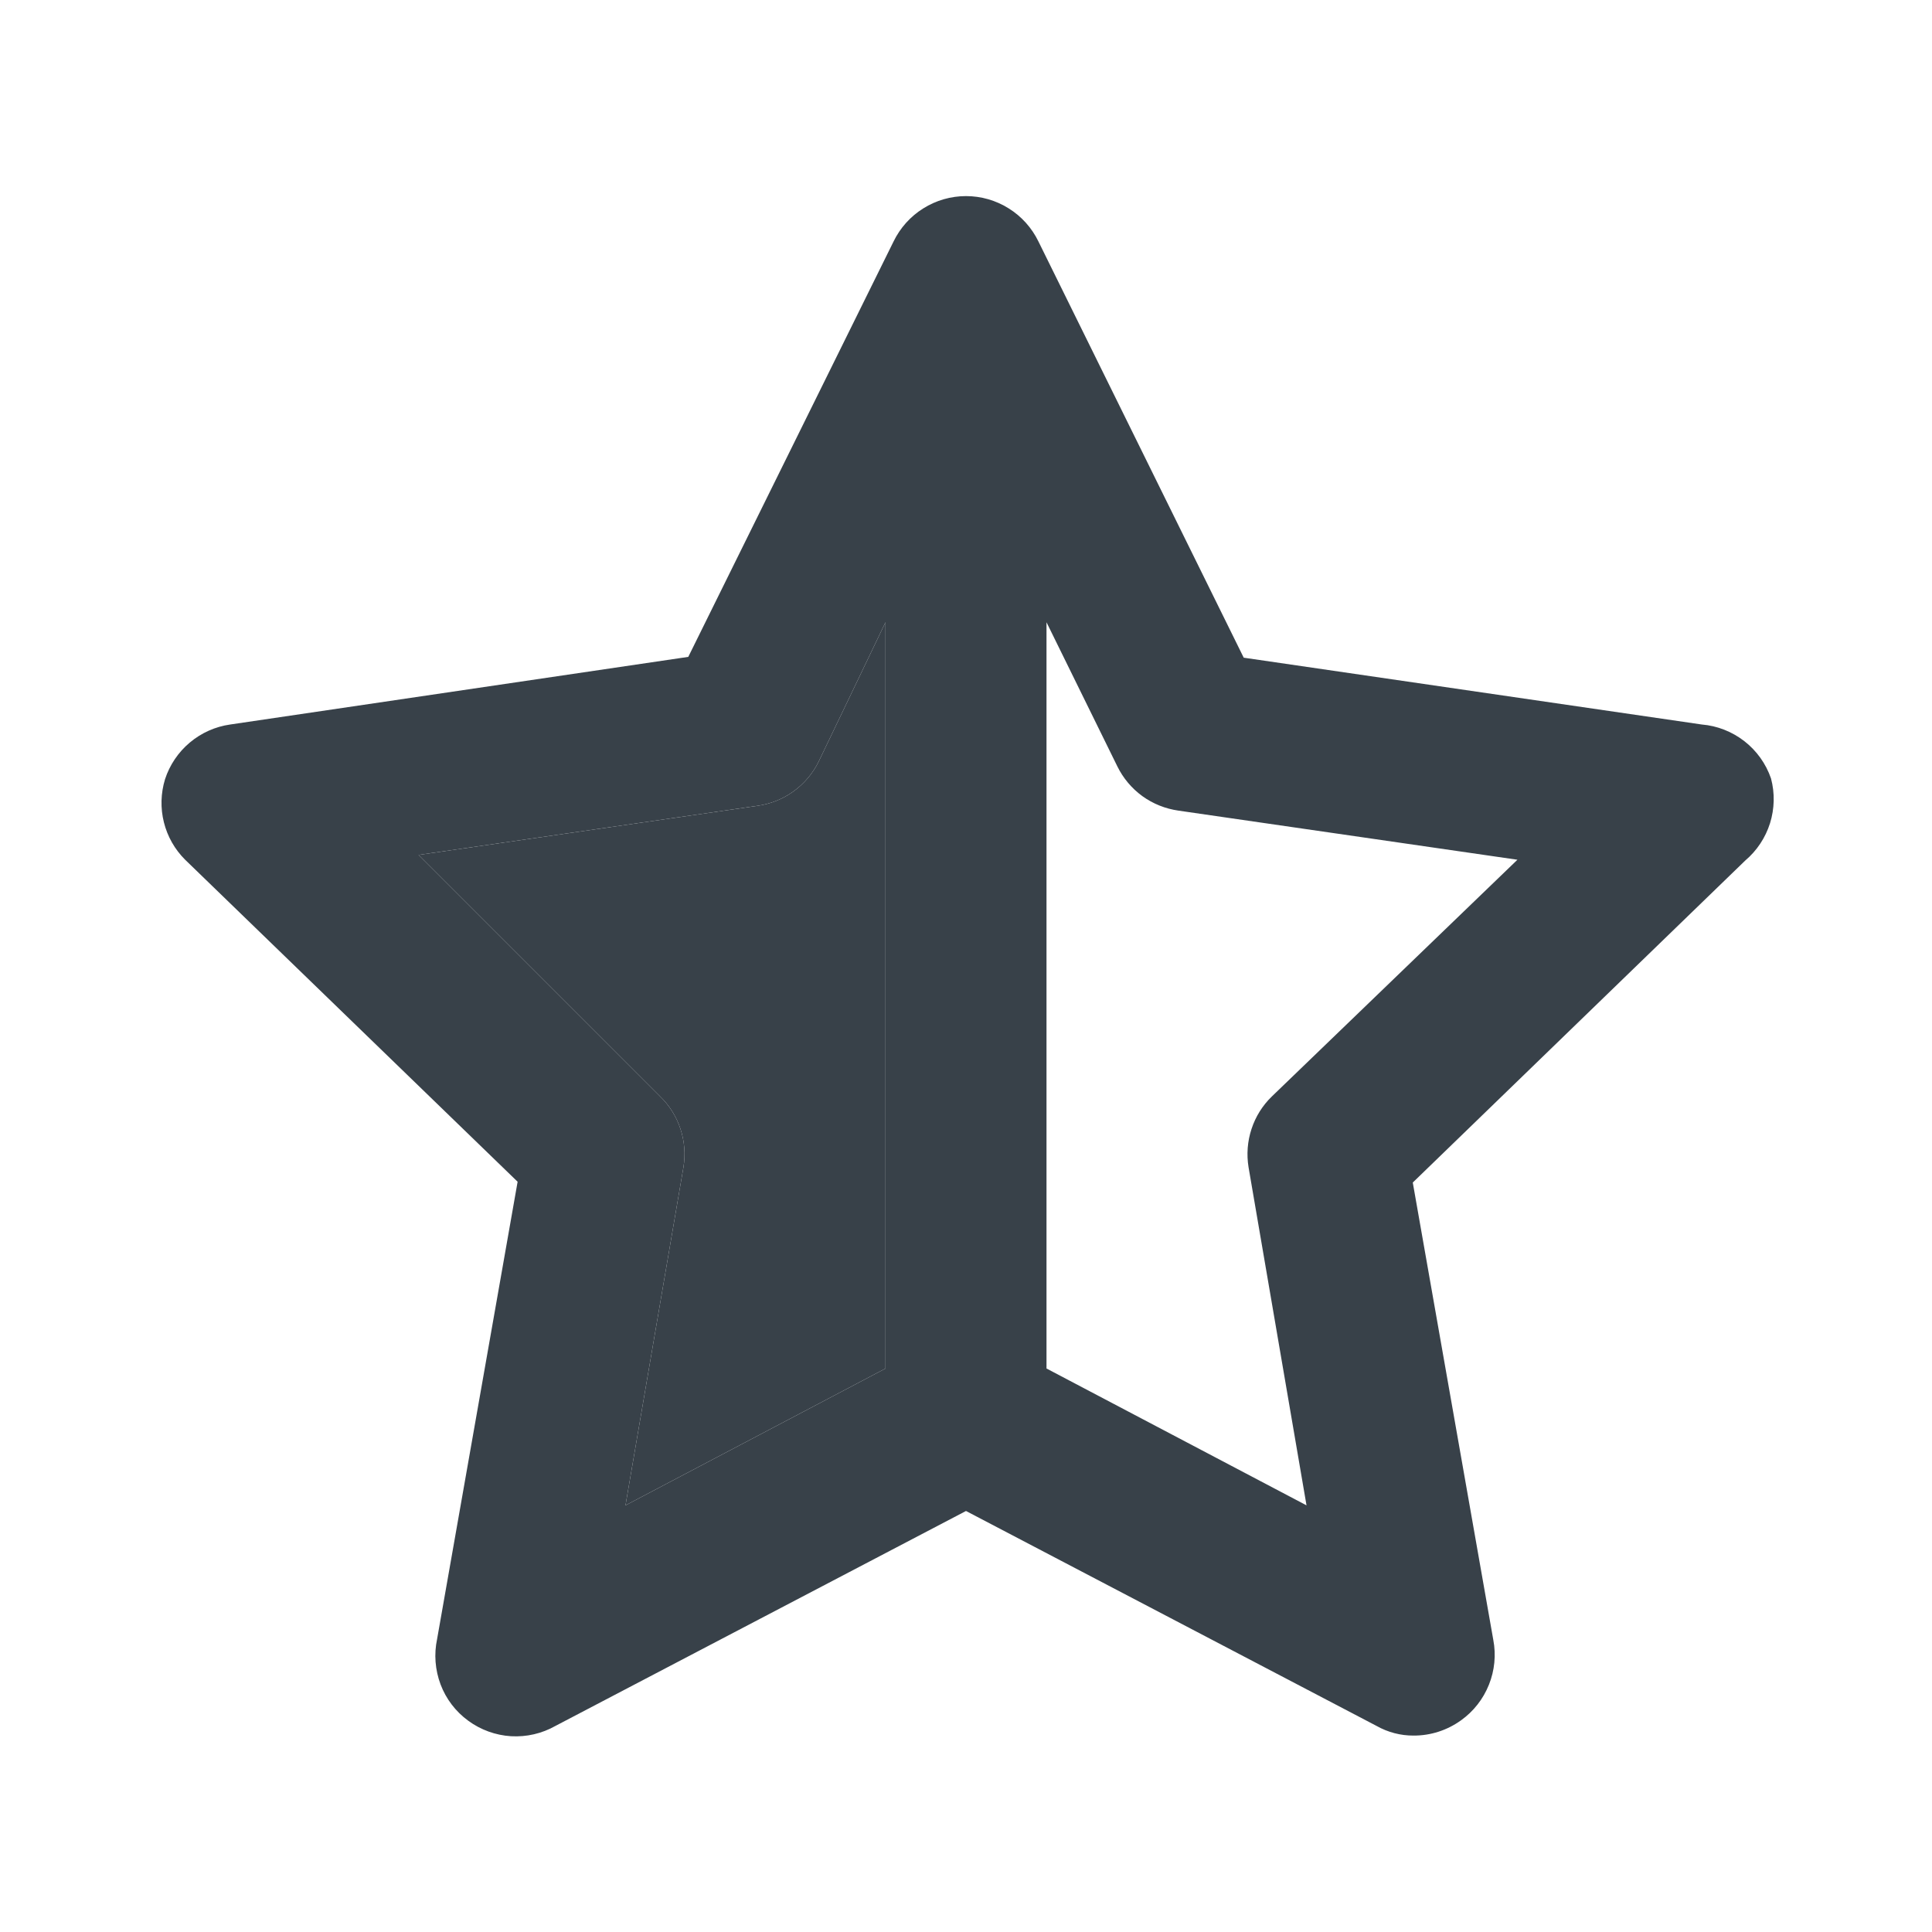
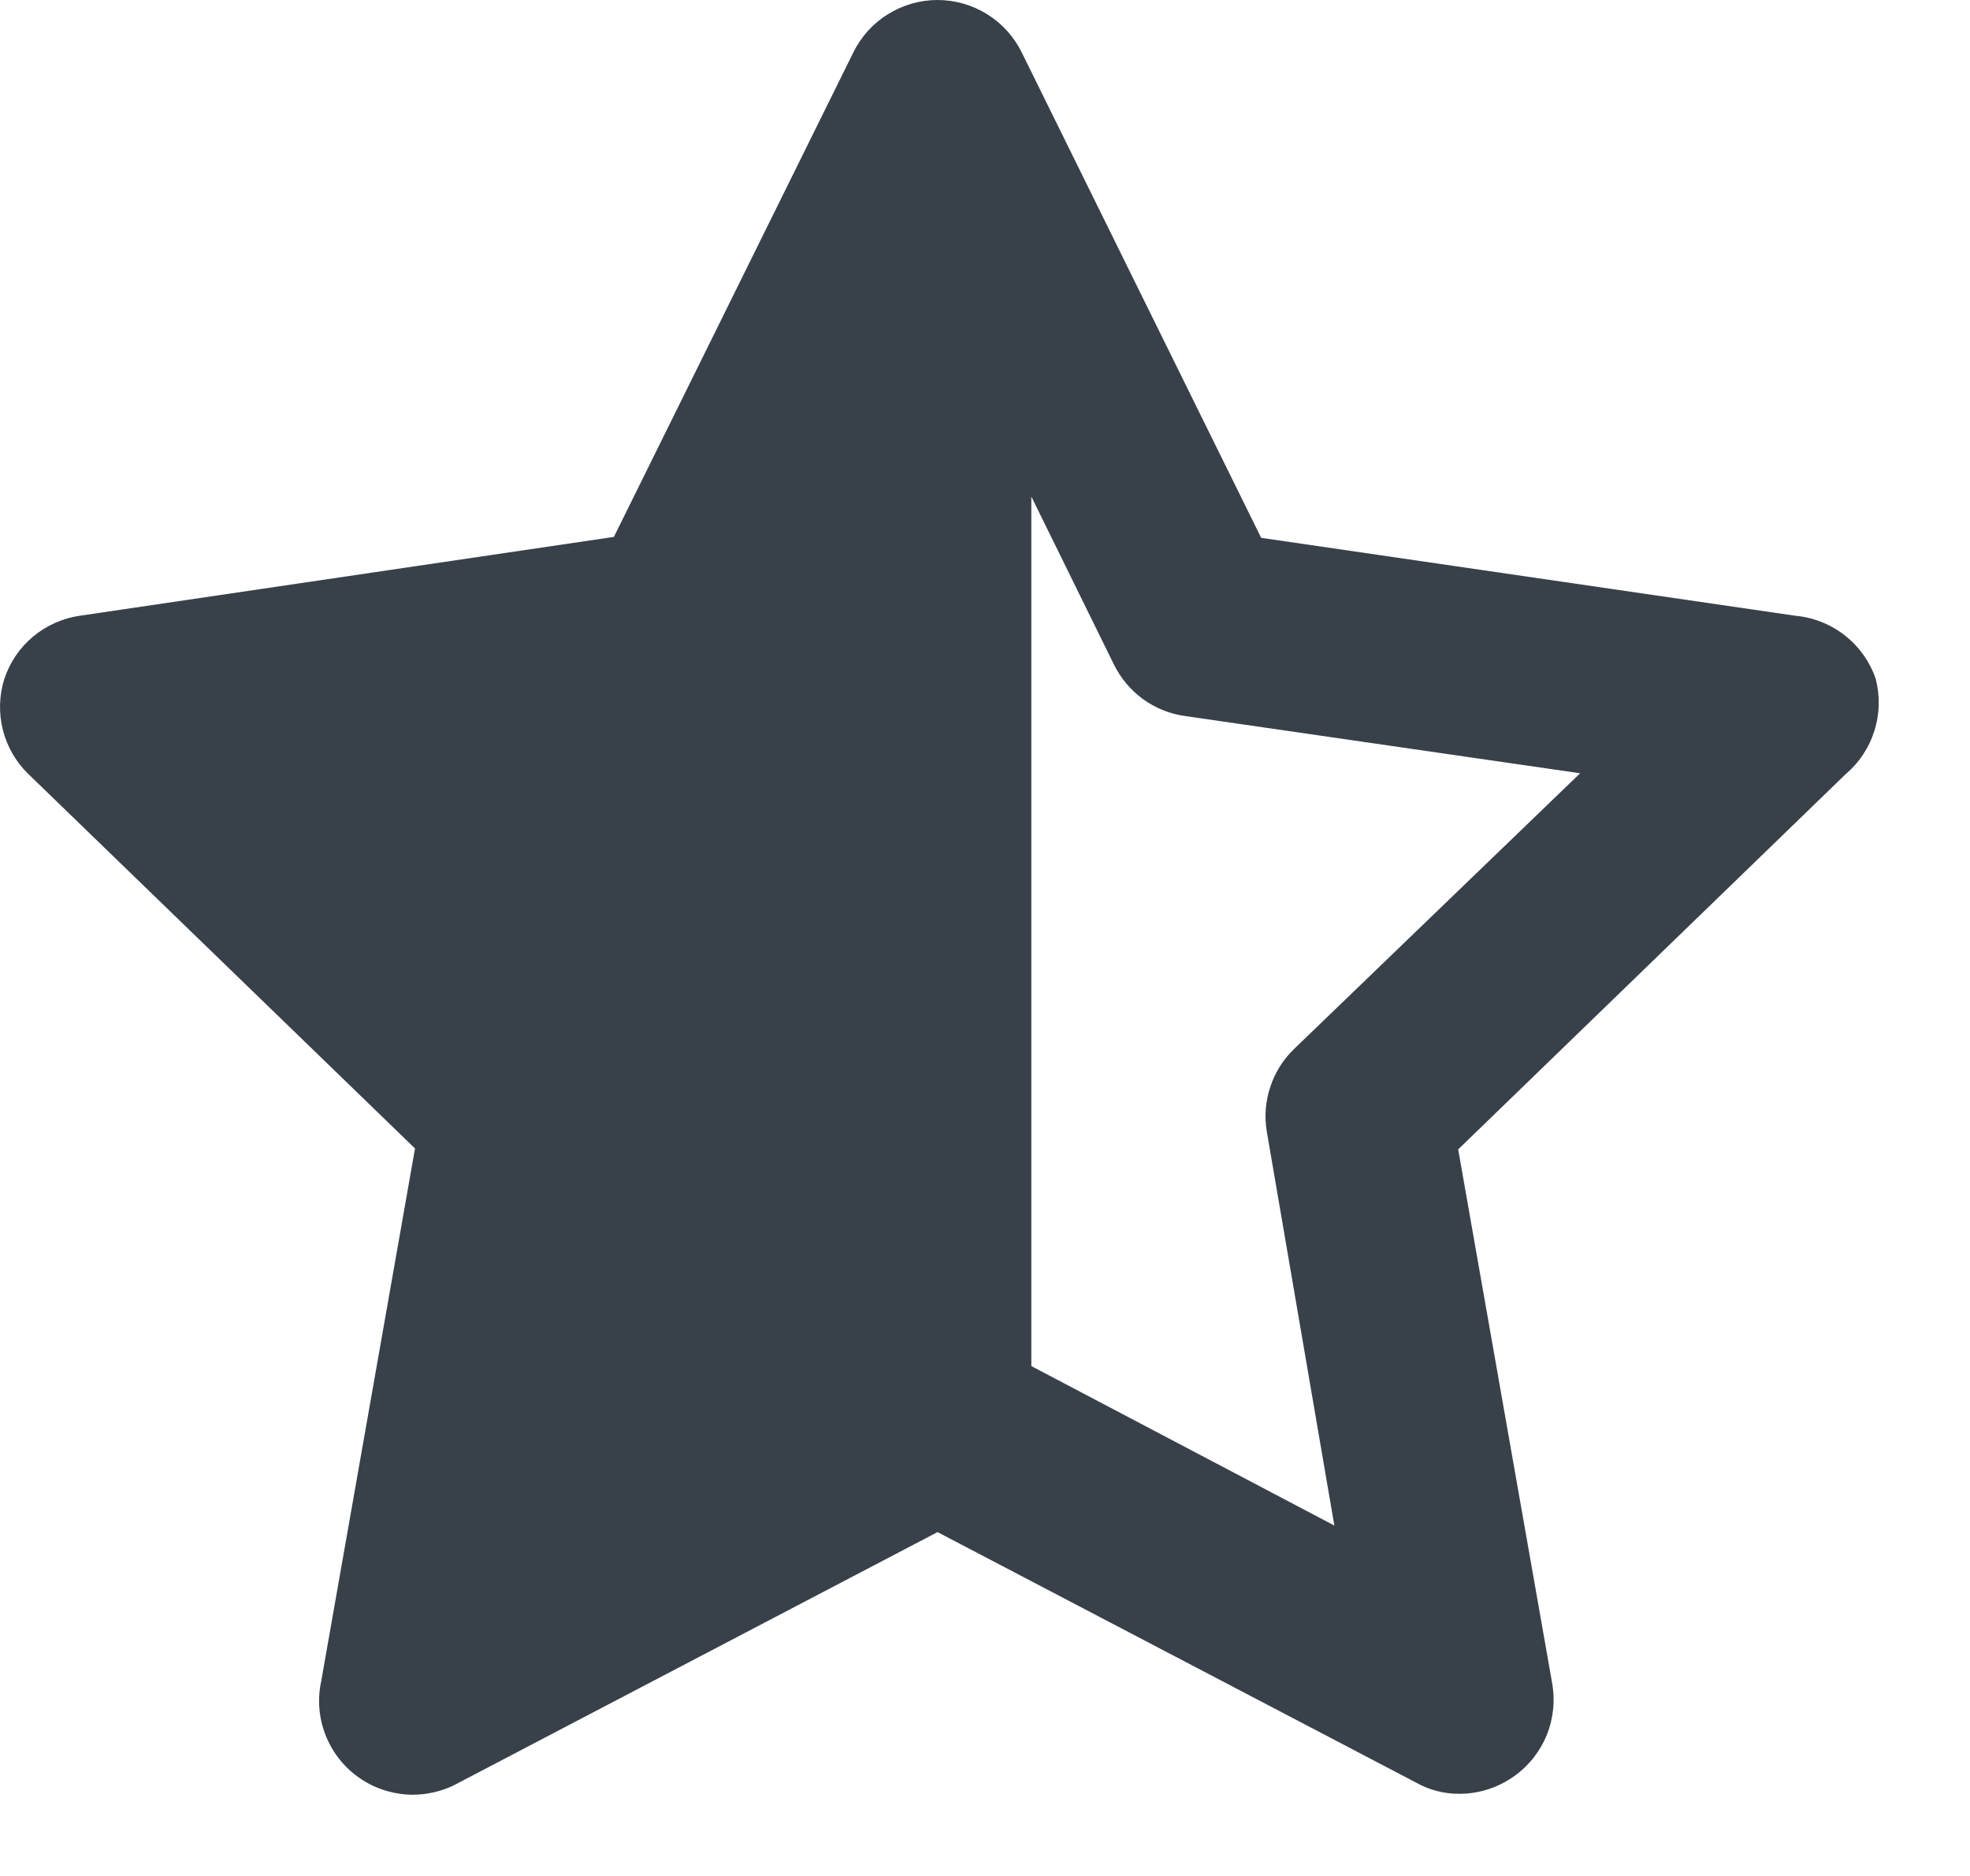
- <svg xmlns="http://www.w3.org/2000/svg" width="24" height="24" viewBox="0 0 24 24" fill="none">
-   <path d="M22 9.67C21.937 9.487 21.822 9.326 21.669 9.207C21.517 9.089 21.333 9.016 21.14 9L15.45 8.17L12.9 3C12.818 2.831 12.69 2.688 12.531 2.589C12.372 2.489 12.188 2.436 12 2.436C11.812 2.436 11.628 2.489 11.469 2.589C11.31 2.688 11.182 2.831 11.1 3L8.55 8.16L2.86 9C2.675 9.026 2.501 9.104 2.358 9.224C2.215 9.344 2.108 9.502 2.05 9.68C1.997 9.854 1.992 10.039 2.036 10.215C2.08 10.391 2.171 10.552 2.3 10.68L6.43 14.68L5.43 20.36C5.39 20.548 5.405 20.744 5.473 20.925C5.541 21.105 5.66 21.261 5.816 21.375C5.971 21.489 6.156 21.556 6.348 21.568C6.541 21.579 6.732 21.535 6.9 21.44L12 18.77L17.1 21.44C17.24 21.519 17.399 21.561 17.56 21.56C17.772 21.561 17.978 21.494 18.15 21.37C18.305 21.259 18.425 21.106 18.496 20.928C18.567 20.751 18.586 20.558 18.55 20.37L17.55 14.69L21.68 10.69C21.824 10.568 21.931 10.407 21.988 10.226C22.044 10.046 22.049 9.853 22 9.67ZM11 17L7.77 18.7L8.49 14.5C8.516 14.341 8.504 14.178 8.453 14.024C8.403 13.871 8.316 13.732 8.2 13.62L5.2 10.62L9.41 10.01C9.572 9.987 9.726 9.926 9.858 9.83C9.991 9.734 10.098 9.607 10.17 9.46L11 7.73V17ZM15.8 13.62C15.684 13.732 15.597 13.871 15.547 14.024C15.496 14.178 15.484 14.341 15.51 14.5L16.23 18.7L13 17V7.73L13.88 9.52C13.952 9.667 14.059 9.794 14.191 9.89C14.324 9.986 14.478 10.047 14.64 10.07L18.85 10.68L15.8 13.62Z" fill="#384149" />
-   <path d="M11 17L7.77 18.7L8.49 14.5C8.516 14.341 8.504 14.178 8.453 14.024C8.403 13.871 8.316 13.732 8.2 13.62L5.2 10.62L9.41 10.01C9.572 9.987 9.726 9.926 9.858 9.83C9.991 9.734 10.098 9.607 10.17 9.46L11 7.73V17Z" fill="#384149" />
+ <svg xmlns="http://www.w3.org/2000/svg" width="21" height="20" viewBox="0 0 21 20" fill="none">
+   <path d="M19.994 7.234C19.93 7.051 19.816 6.891 19.663 6.772C19.51 6.653 19.326 6.581 19.134 6.564L13.444 5.734L10.894 0.564C10.812 0.395 10.684 0.252 10.525 0.153C10.366 0.053 10.181 0 9.994 0C9.806 0 9.622 0.053 9.463 0.153C9.303 0.252 9.176 0.395 9.094 0.564L6.544 5.724L0.854 6.564C0.669 6.59 0.495 6.668 0.351 6.788C0.208 6.908 0.102 7.066 0.044 7.244C-0.009 7.418 -0.014 7.603 0.03 7.779C0.074 7.955 0.165 8.116 0.294 8.244L4.424 12.244L3.424 17.924C3.383 18.113 3.398 18.309 3.467 18.489C3.535 18.669 3.654 18.825 3.809 18.939C3.965 19.054 4.15 19.12 4.342 19.132C4.534 19.143 4.726 19.099 4.894 19.004L9.994 16.334L15.094 19.004C15.234 19.083 15.393 19.125 15.554 19.124C15.765 19.125 15.972 19.058 16.144 18.934C16.299 18.823 16.419 18.67 16.49 18.493C16.561 18.315 16.579 18.122 16.544 17.934L15.544 12.254L19.674 8.254C19.818 8.132 19.925 7.971 19.981 7.79C20.038 7.61 20.042 7.417 19.994 7.234ZM13.794 11.184C13.678 11.296 13.591 11.435 13.541 11.588C13.49 11.742 13.477 11.905 13.504 12.064L14.224 16.264L10.994 14.564V5.294L11.874 7.084C11.946 7.231 12.053 7.358 12.185 7.454C12.318 7.55 12.472 7.612 12.634 7.634L16.844 8.244L13.794 11.184Z" fill="#384149" />
</svg>
